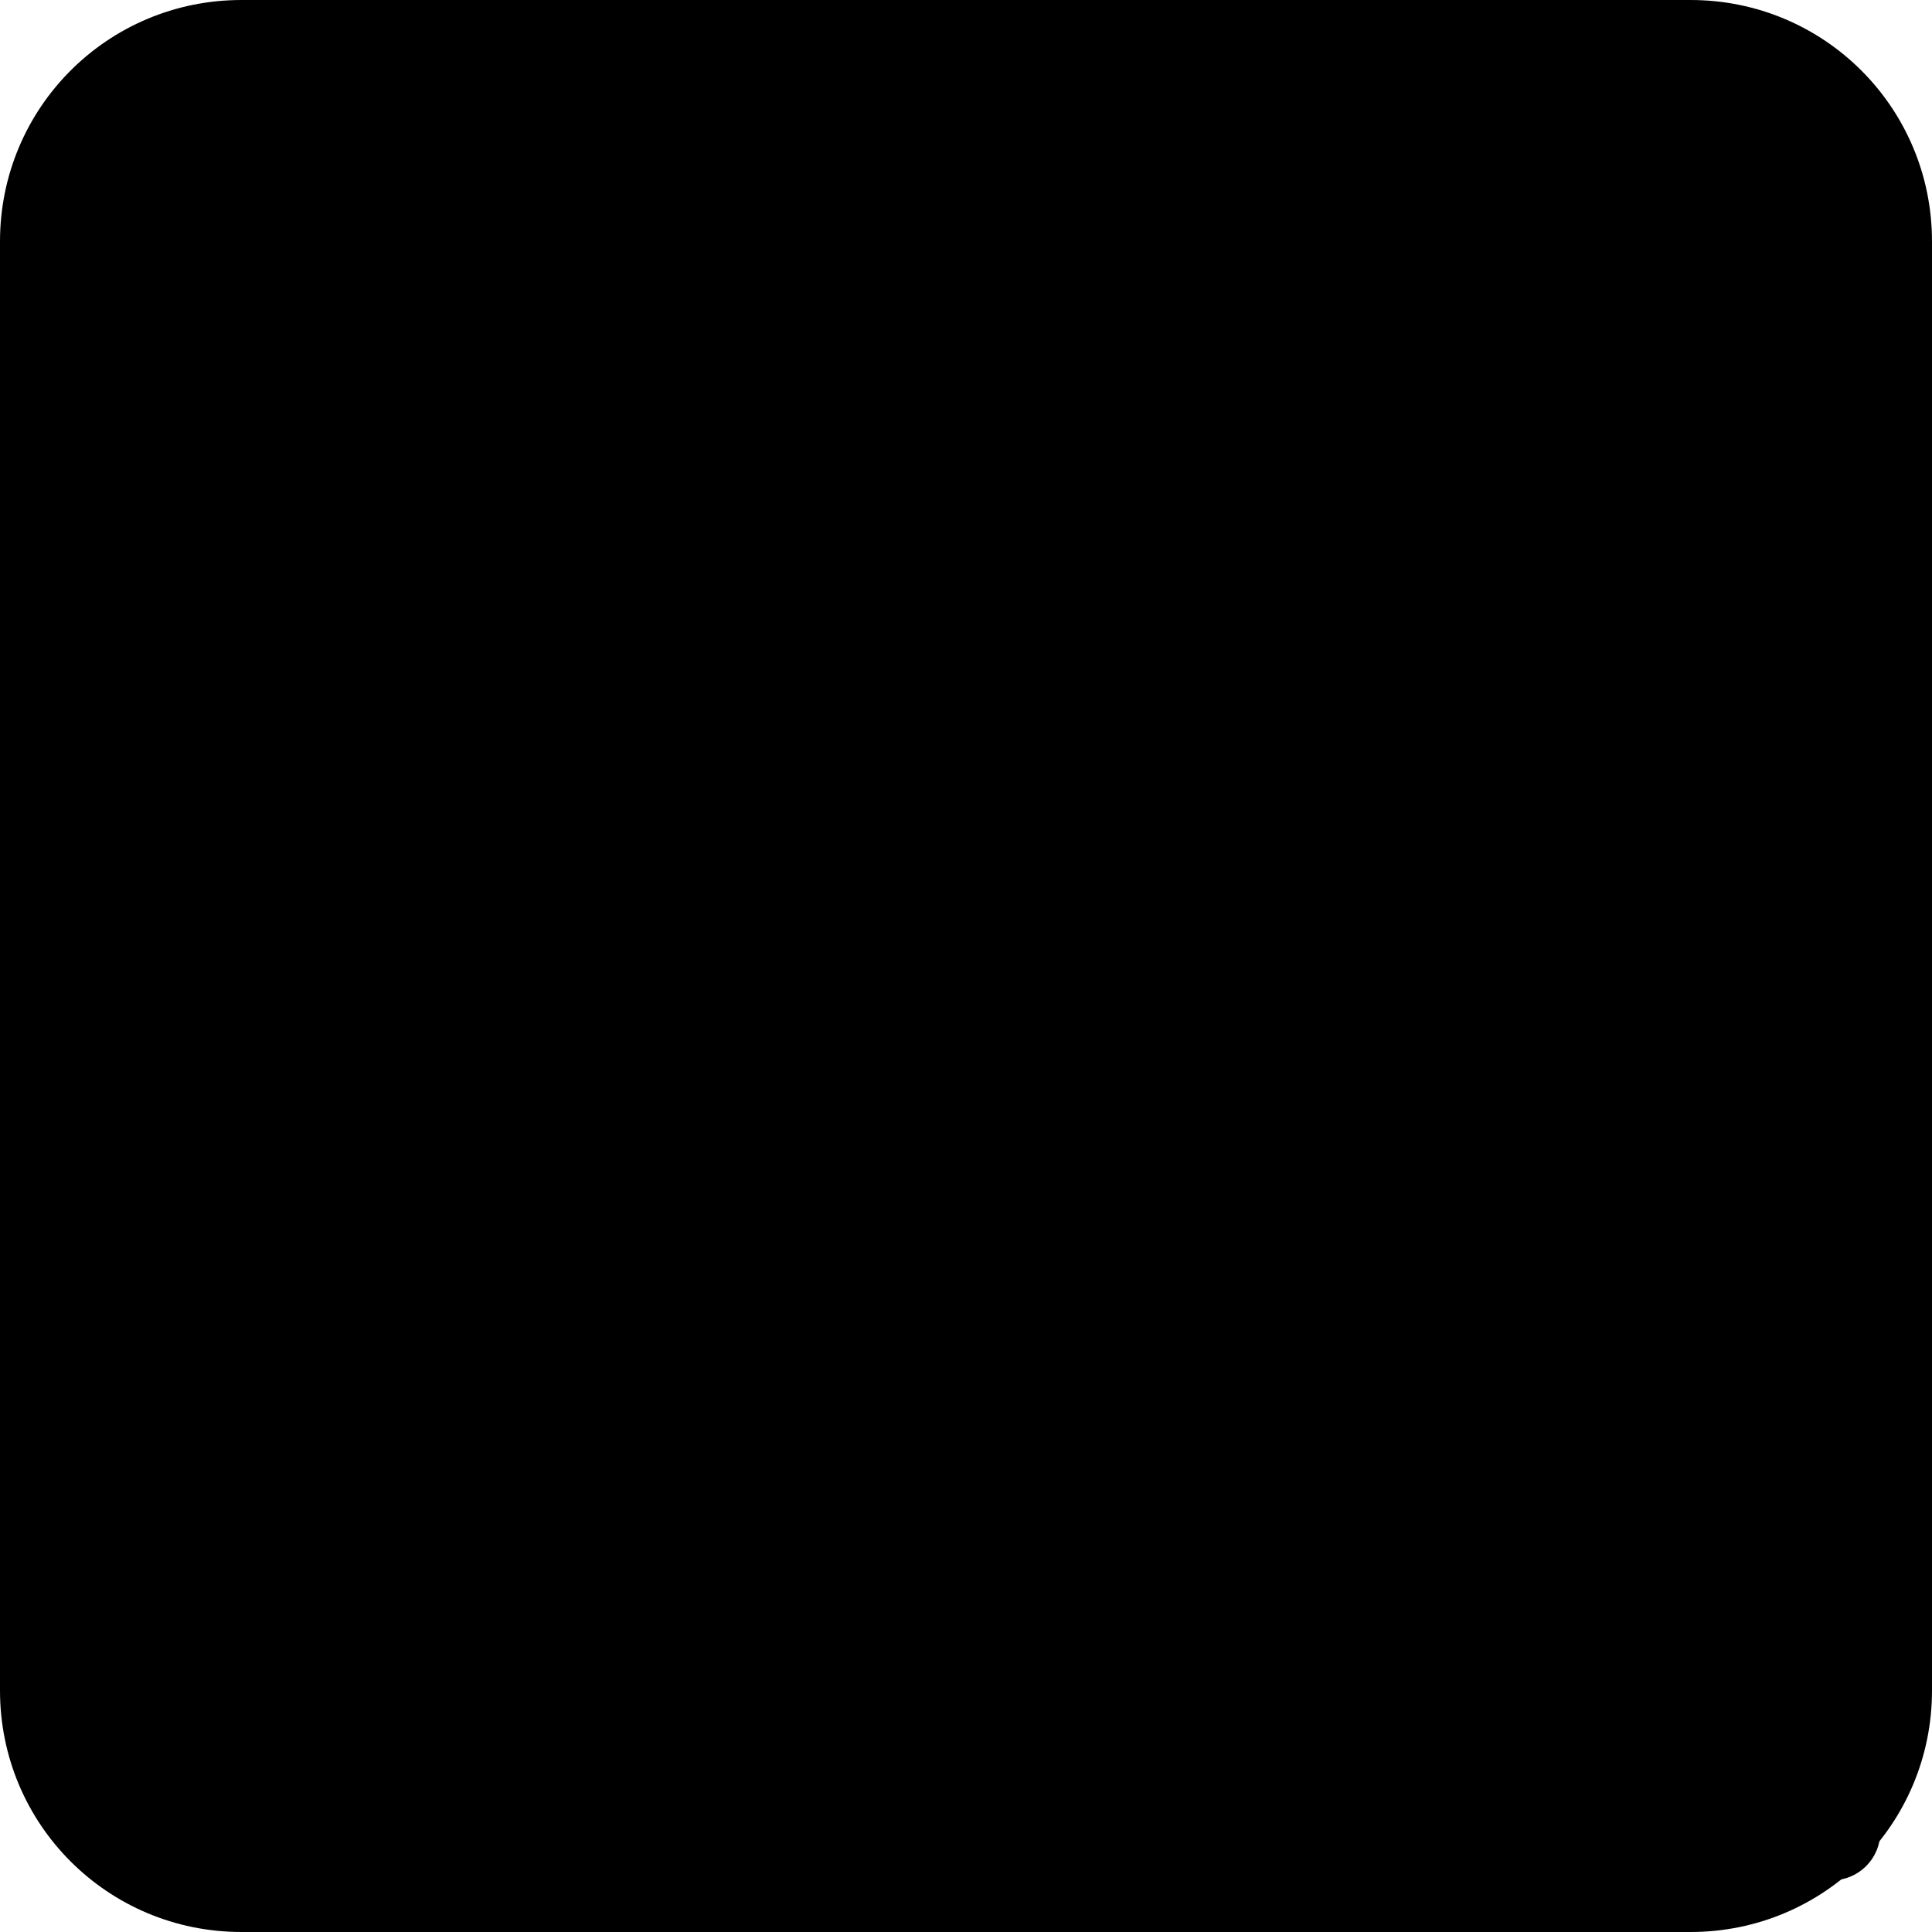
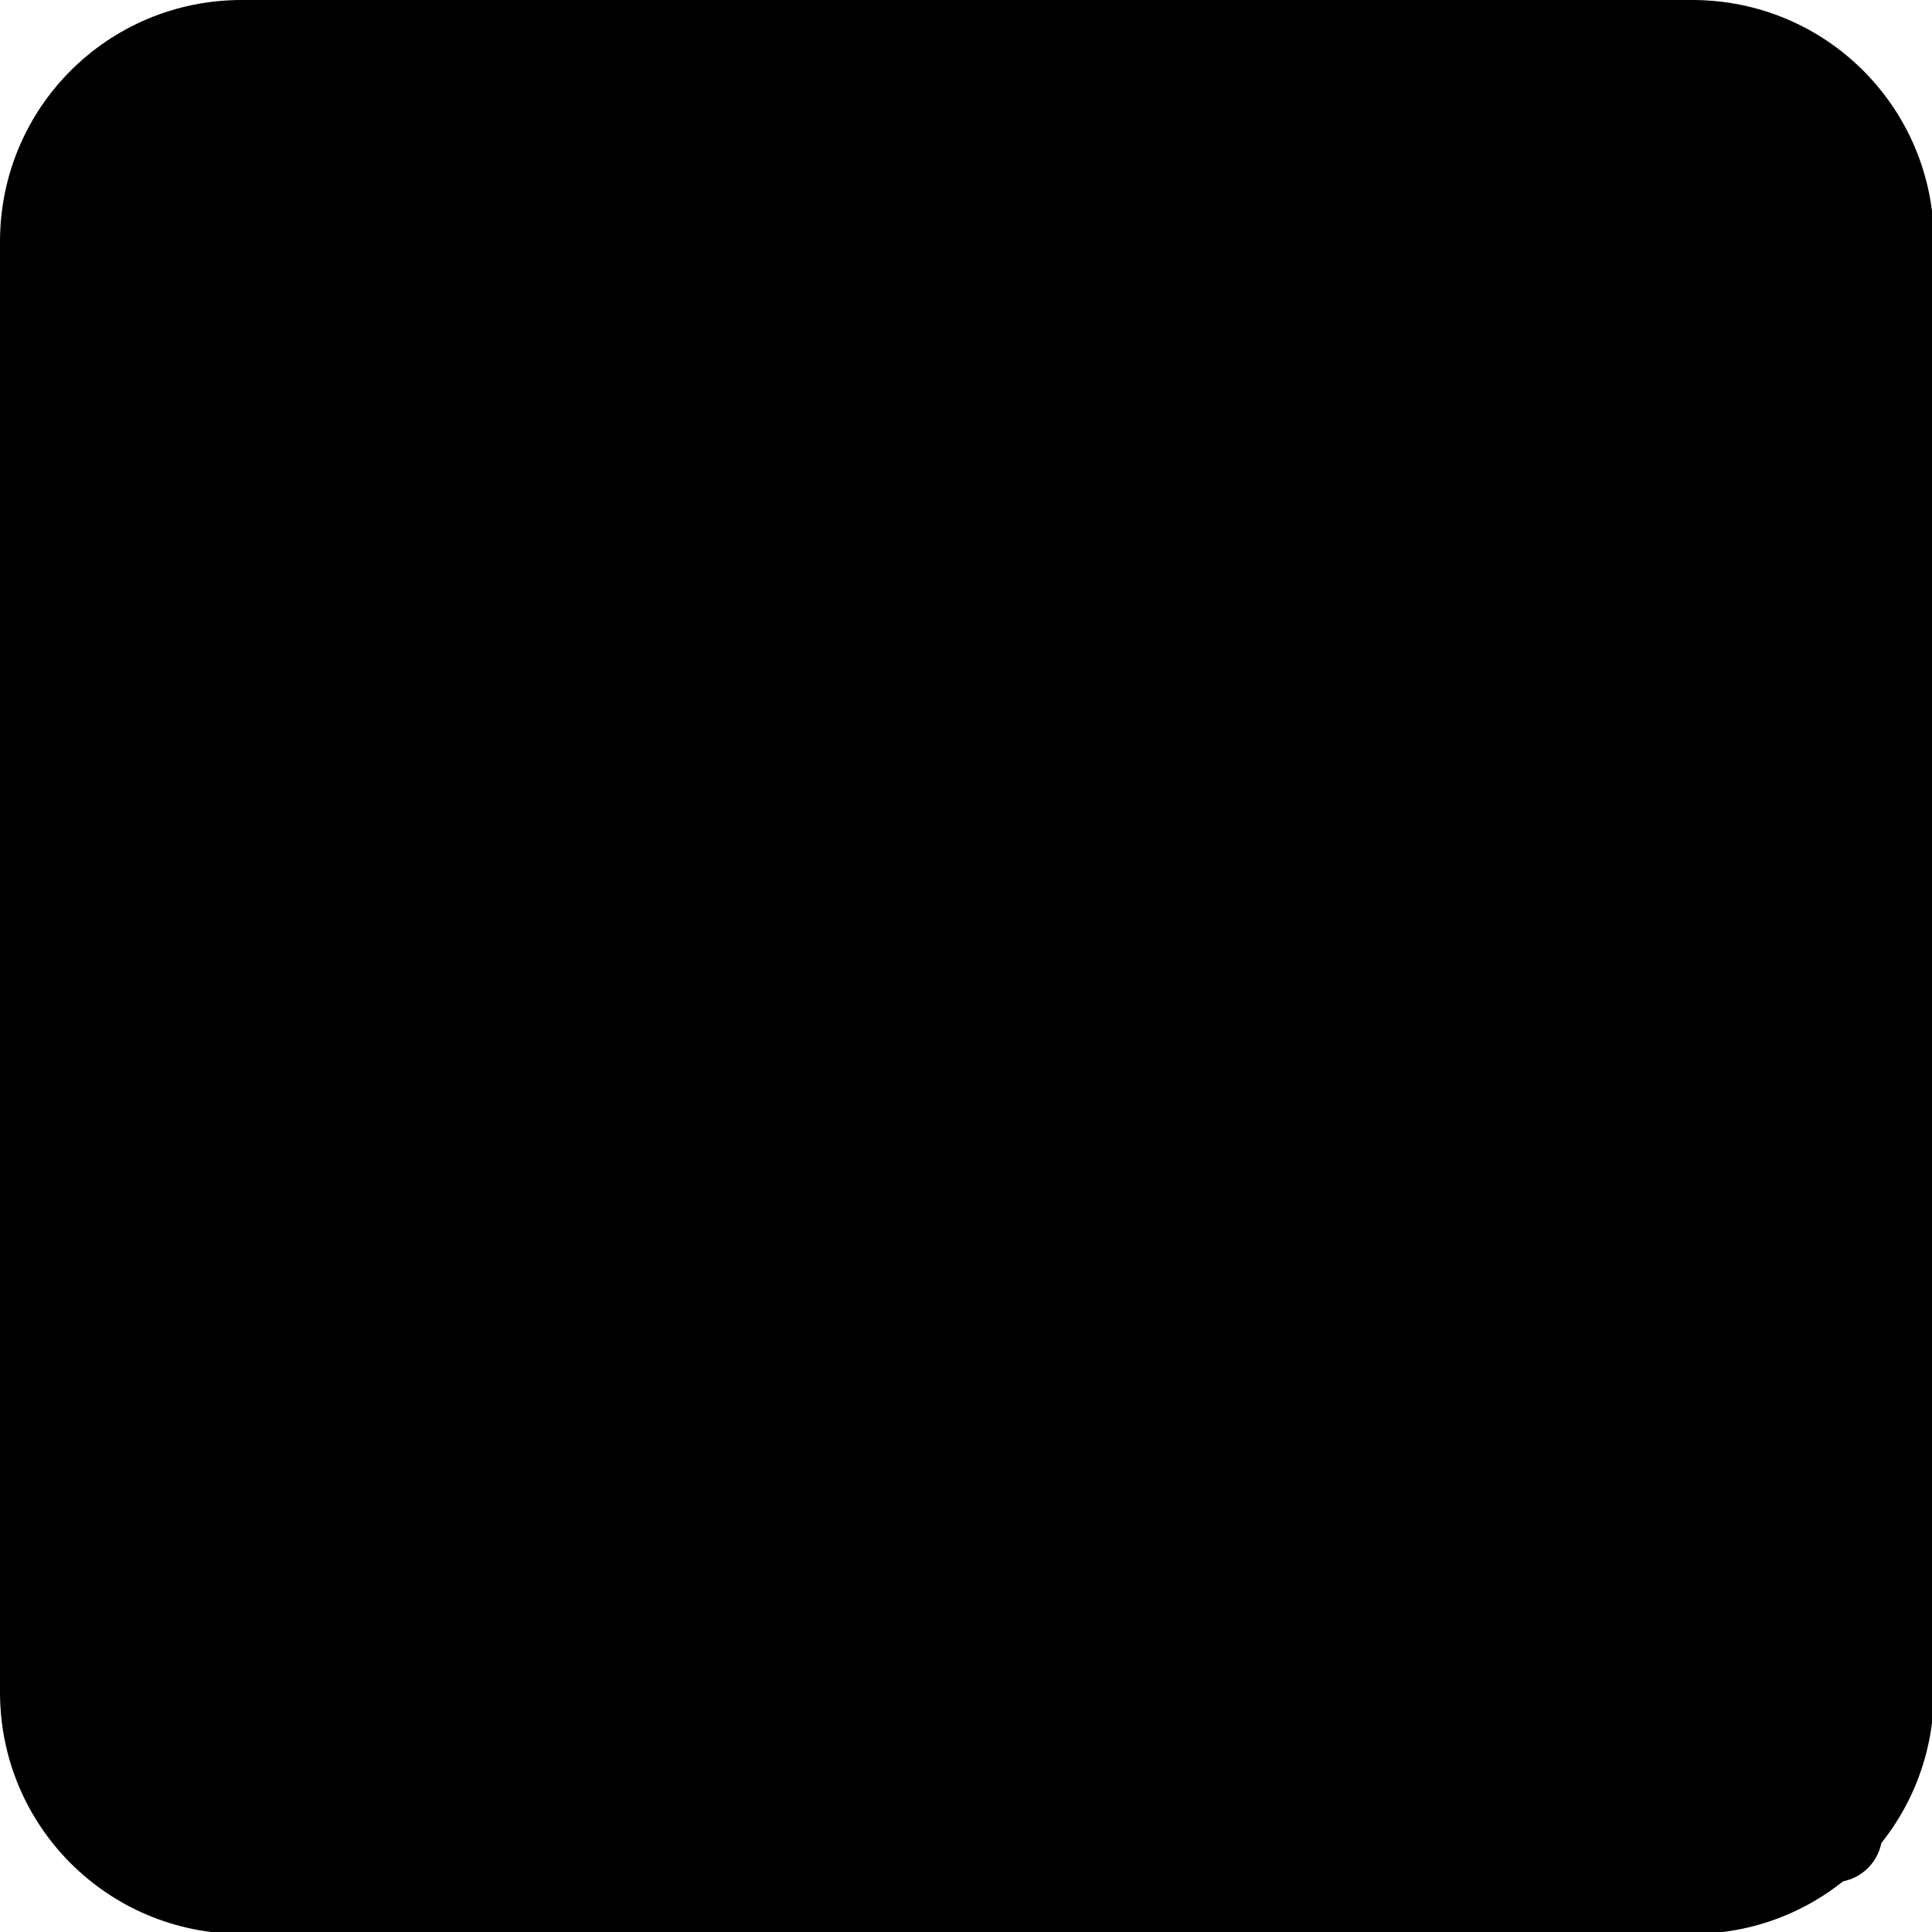
- <svg xmlns="http://www.w3.org/2000/svg" viewBox="0 0 40 40">
-   <g transform="translate(0 -1012.362)">
-     <rect width="37.5" x="1.429" y="1013.791" rx="1" height="37.5" style="fill:#%TXT_BG%" />
-     <path style="fill:#%FG%" d="m 5,1012.362 c -2.77,0 -5,2.23 -5,5 l 0,30 c 0,2.77 2.23,5 5,5 l 30,0 c 2.77,0 5,-2.23 5,-5 l 0,-30 c 0,-2.77 -2.23,-5 -5,-5 z m 0,2.054 30,0 c 1.385,0 3.036,1.561 3.036,2.946 l 0,30 c 0,1.385 -1.651,3.036 -3.036,3.036 l -30,0 c -1.385,0 -2.946,-1.651 -2.946,-3.036 l 0,-30 c 0,-1.385 1.561,-2.946 2.946,-2.946 z" />
+ <svg xmlns="http://www.w3.org/2000/svg" width="333pt" height="333pt" viewBox="0 0 333 333" version="1.1">
+   <g id="surface1">
+     <path style=" stroke:none;fill-rule:nonzero;fill:#%TXT_BG%;fill-opacity:1;" d="M 20.246 11.914 L 316.082 11.914 C 320.672 11.914 324.414 15.625 324.414 20.246 L 324.414 316.082 C 324.414 320.672 320.672 324.414 316.082 324.414 L 20.246 324.414 C 15.625 324.414 11.914 320.672 11.914 316.082 L 11.914 20.246 C 11.914 15.625 15.625 11.914 20.246 11.914 Z M 20.246 11.914 " />
+     <path style=" stroke:none;fill-rule:nonzero;fill:#%FG%;fill-opacity:1;" d="M 41.668 0 C 18.586 0 0 18.586 0 41.668 L 0 291.668 C 0 314.746 18.586 333.332 41.668 333.332 L 291.668 333.332 C 314.746 333.332 333.332 314.746 333.332 291.668 L 333.332 41.668 C 333.332 18.586 314.746 0 291.668 0 Z M 41.668 17.121 L 291.668 17.121 C 303.223 17.121 316.961 30.109 316.961 41.668 L 316.961 291.668 C 316.961 303.223 303.223 316.961 291.668 316.961 L 41.668 316.961 C 30.109 316.961 17.121 303.223 17.121 291.668 L 17.121 41.668 C 17.121 30.109 30.109 17.121 41.668 17.121 Z M 41.668 17.121 " />
  </g>
</svg>
